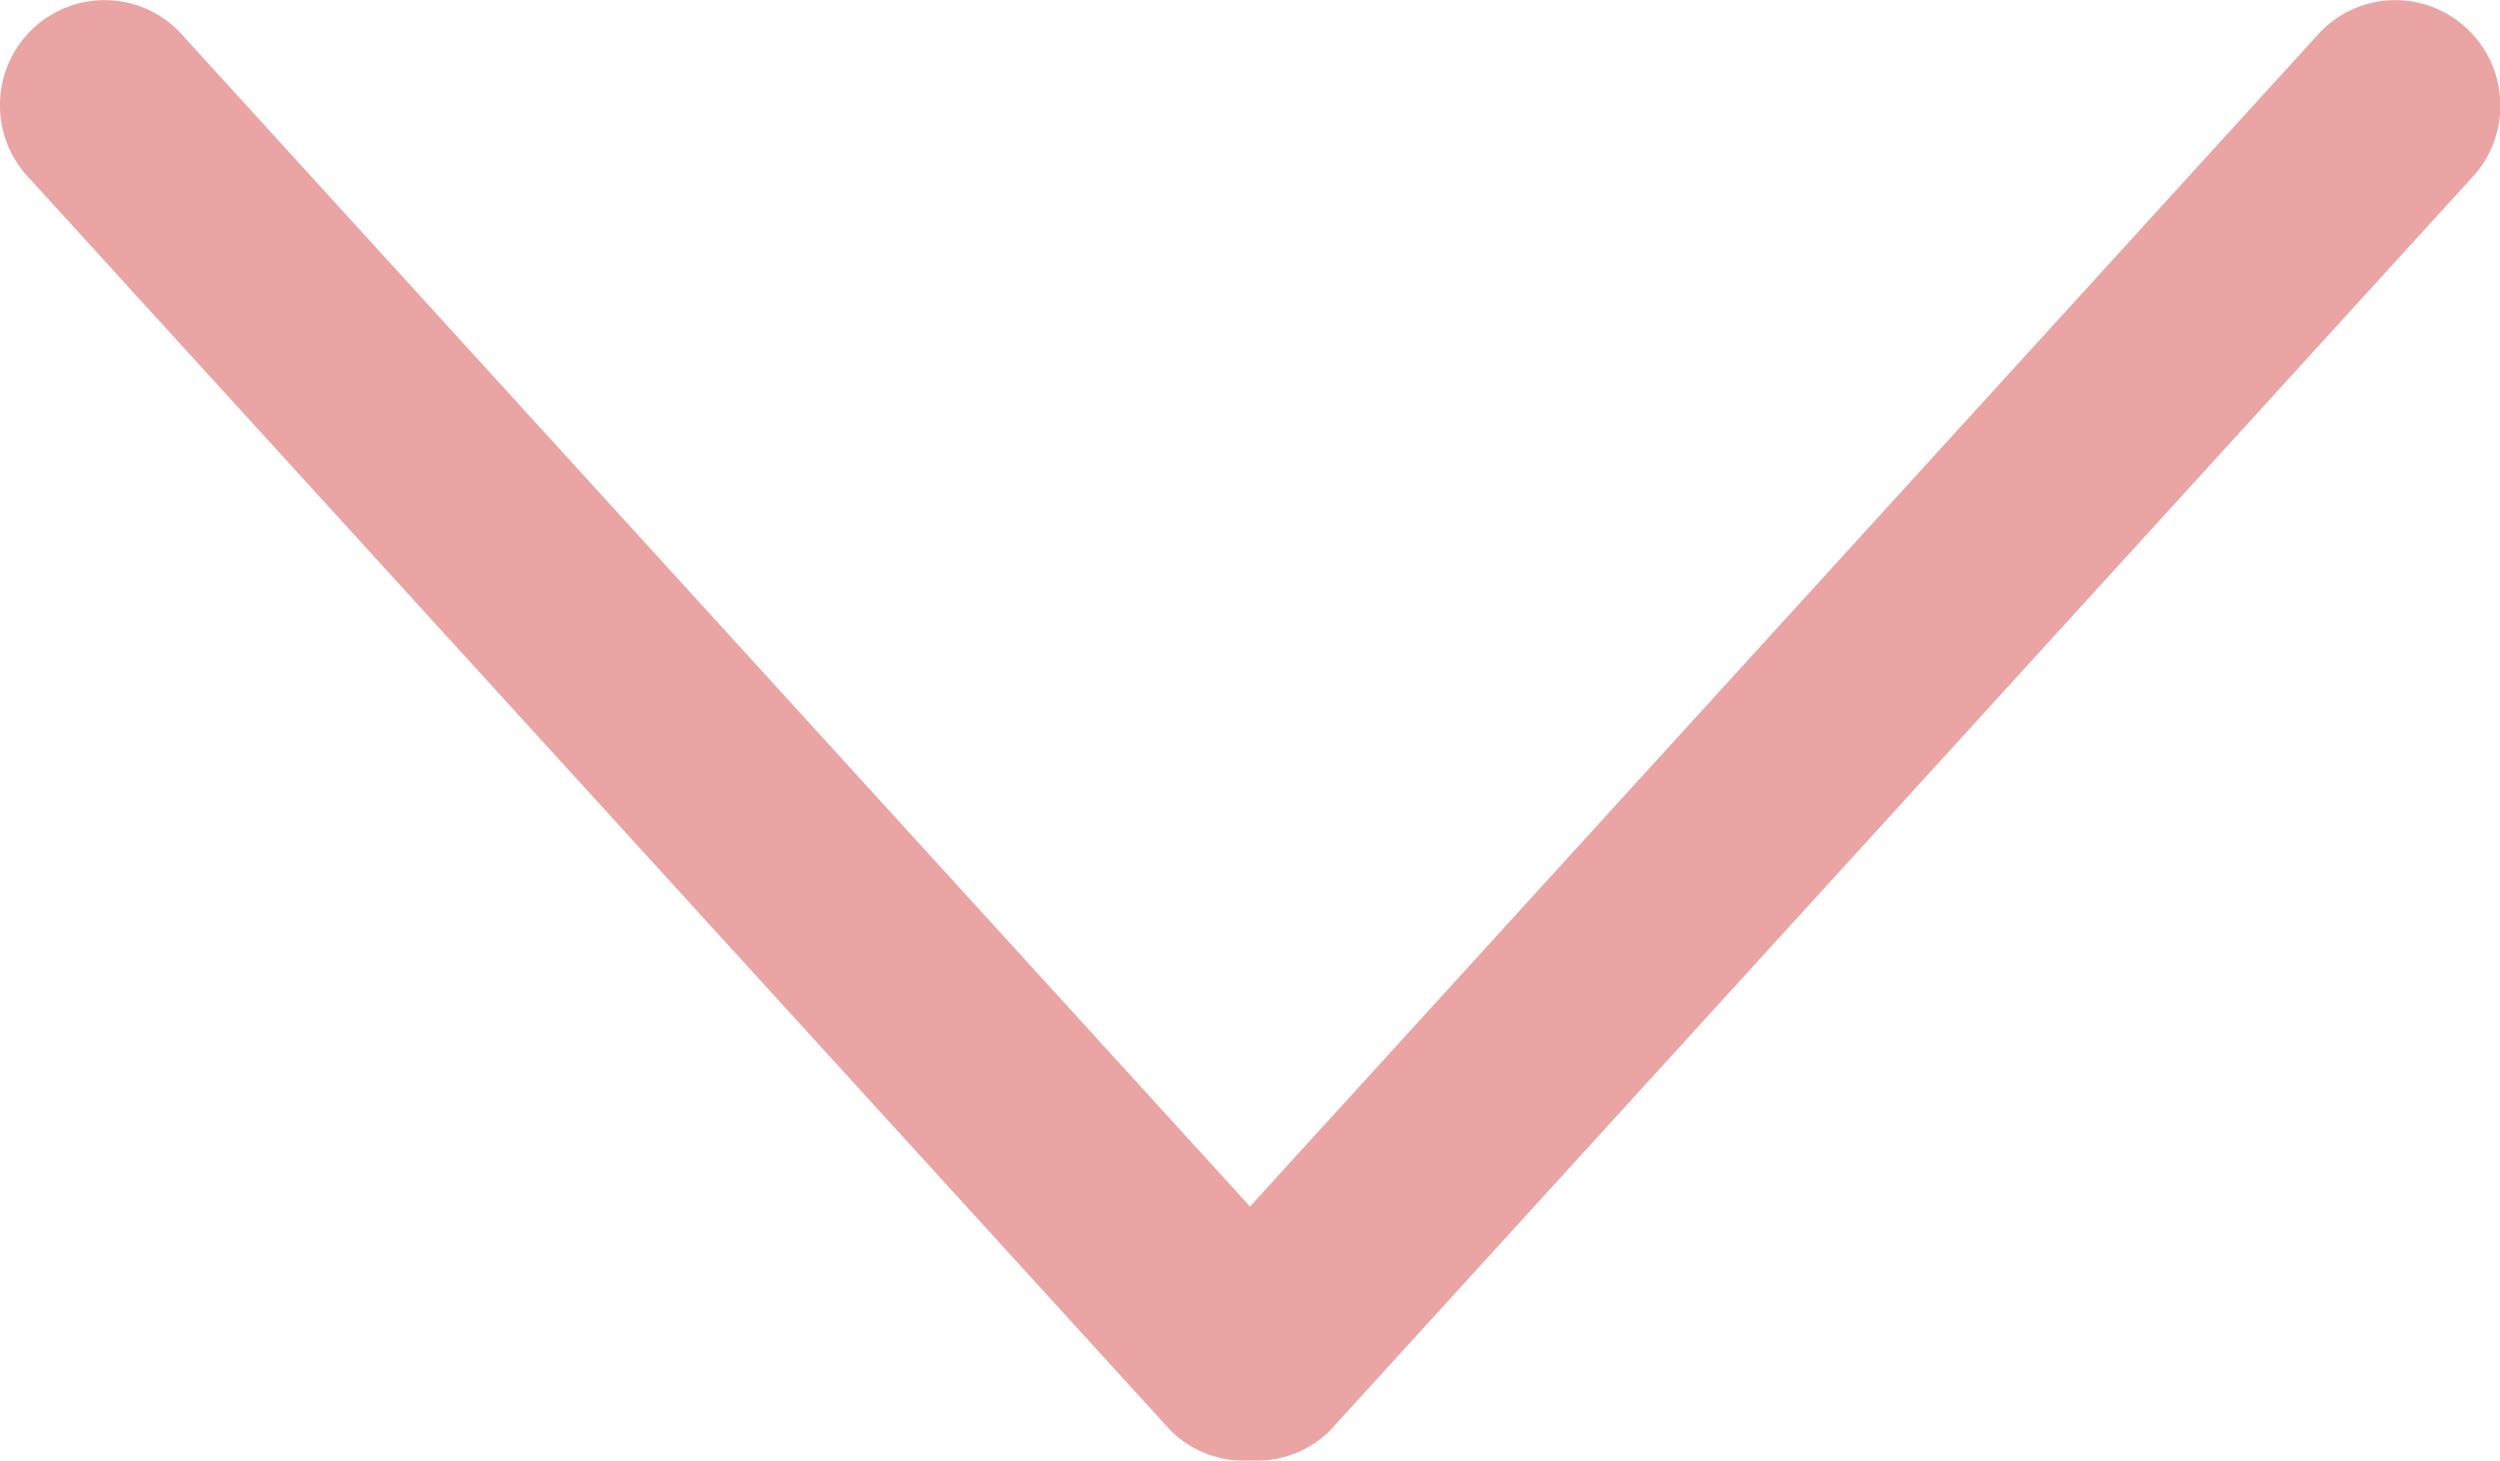
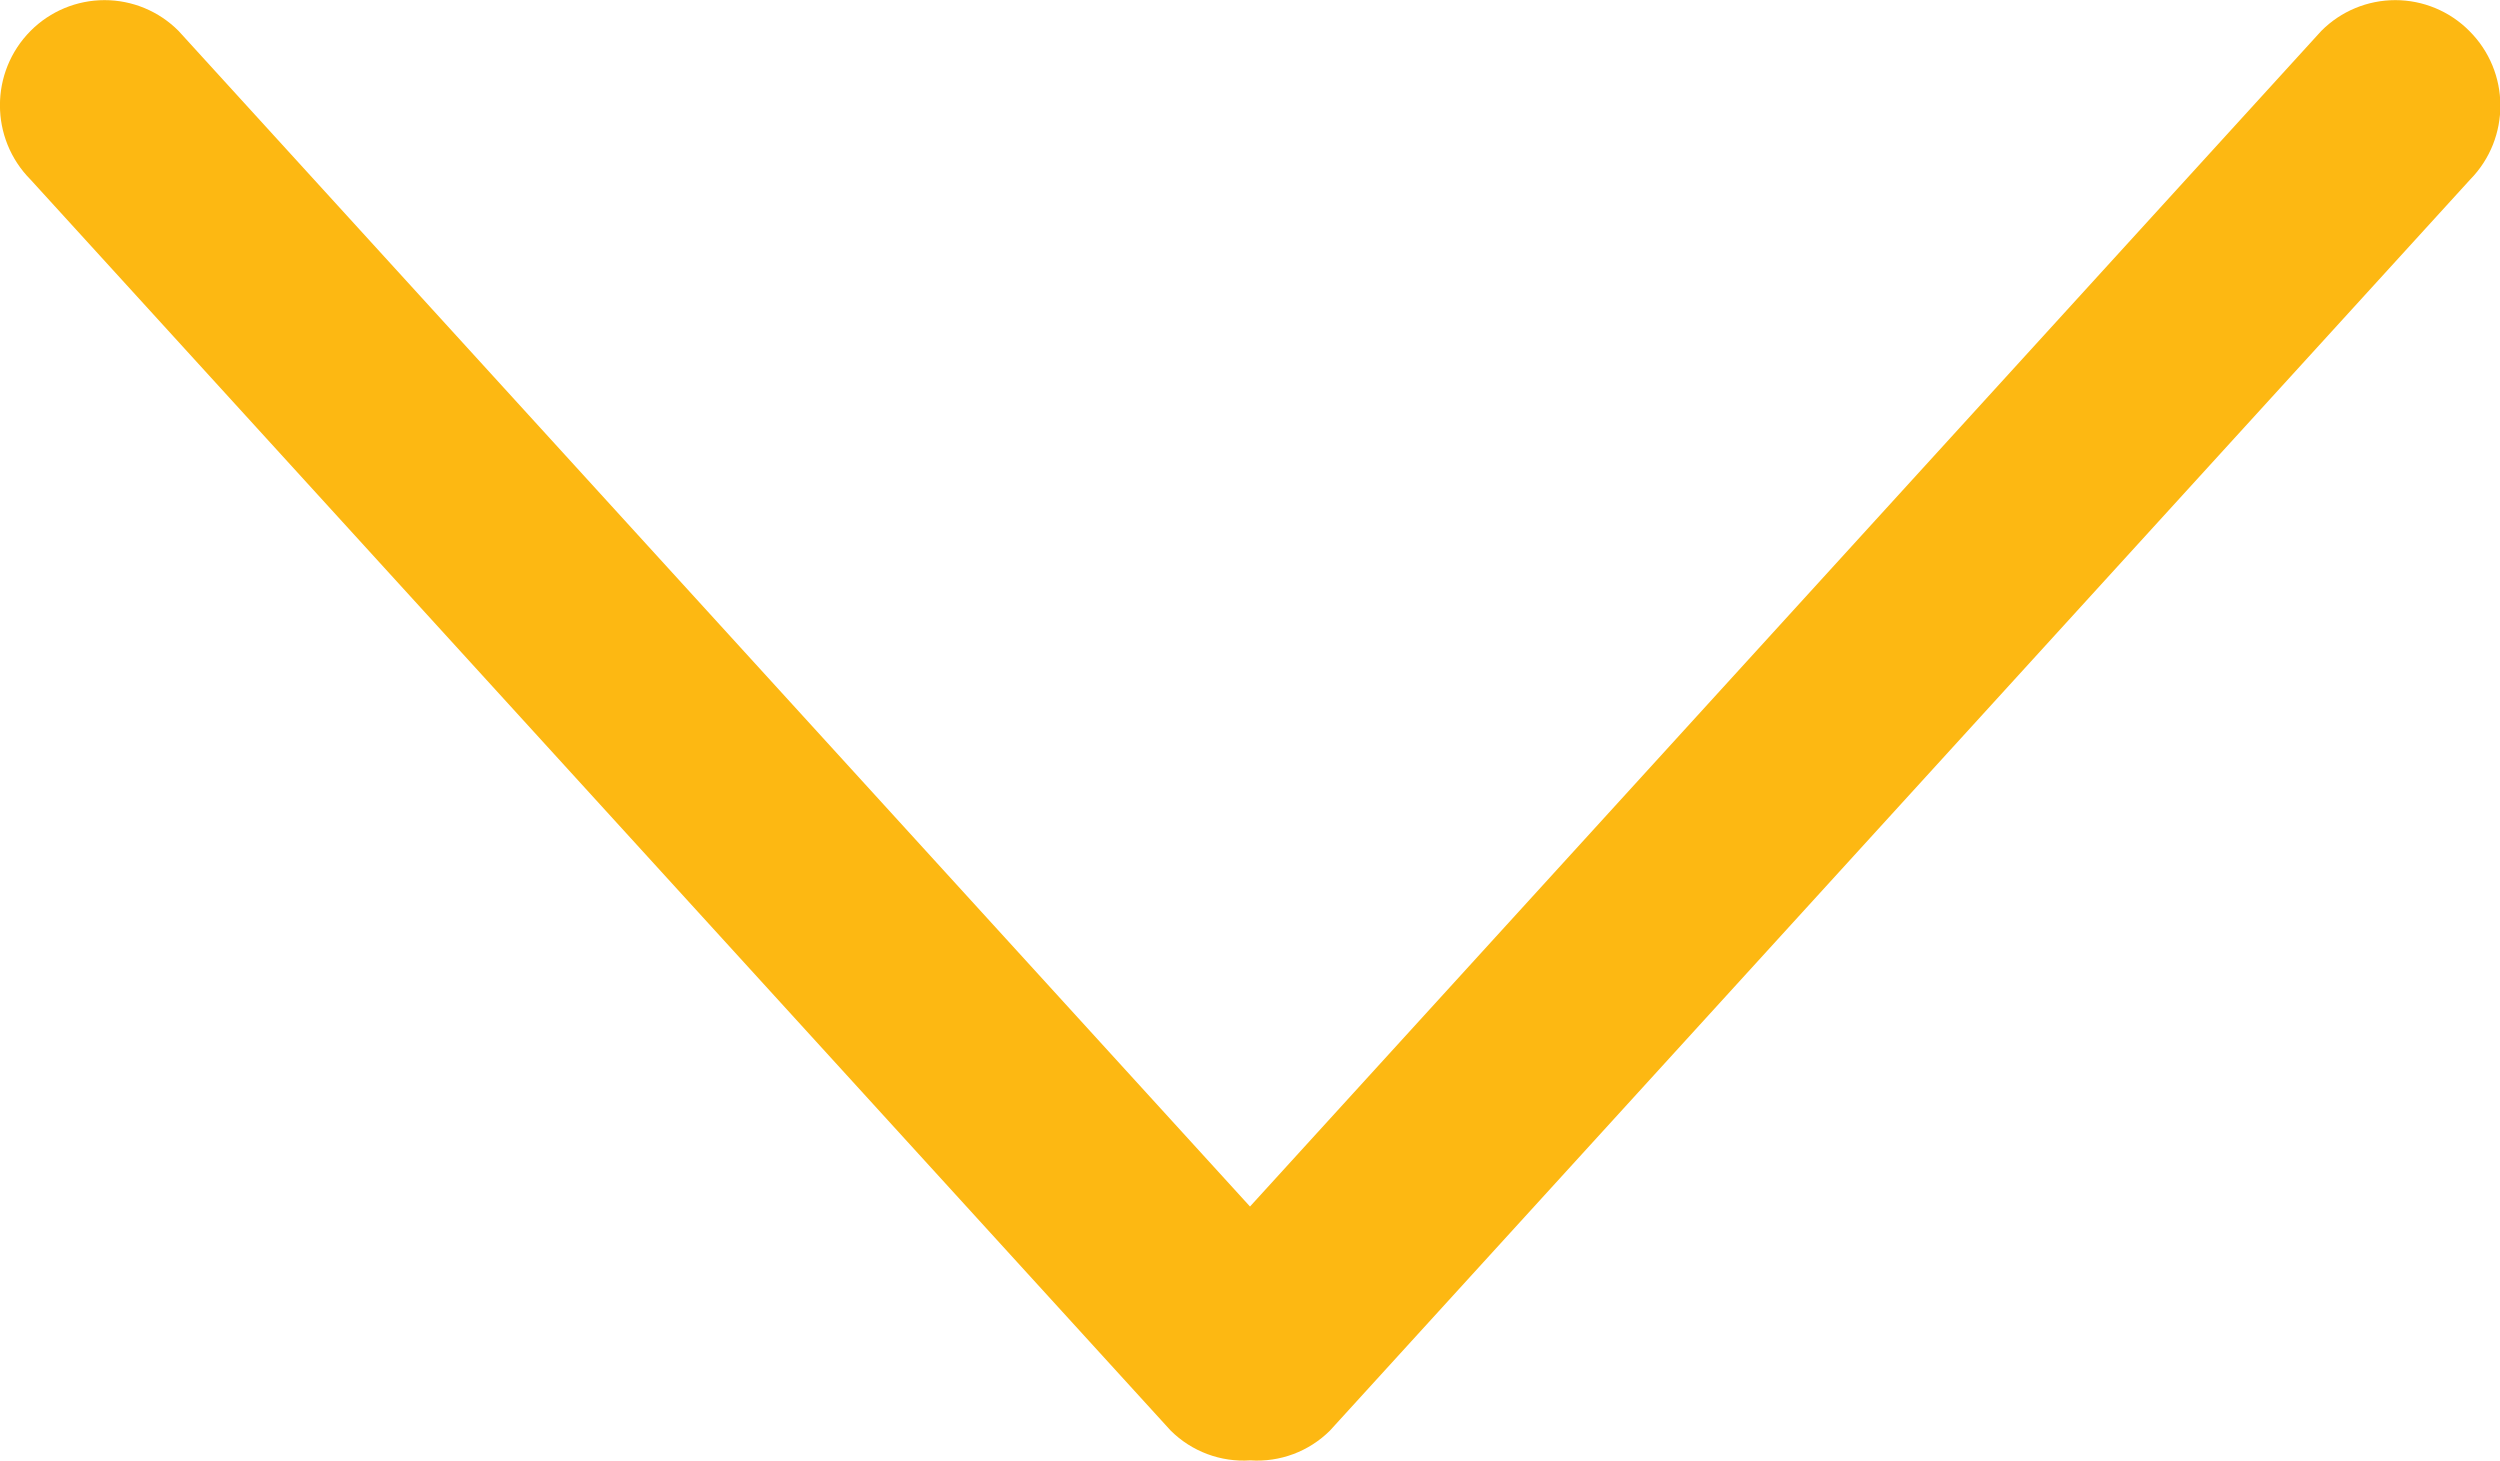
<svg xmlns="http://www.w3.org/2000/svg" width="15.698" height="9.17" viewBox="0 0 15.698 9.17">
  <g id="down-arrow" transform="translate(0 -127.244)">
    <g id="_x31_0_34_" transform="translate(0 127.244)">
      <g id="Group_20" data-name="Group 20">
-         <path id="Path_24" data-name="Path 24" d="M15.505,127.438a.655.655,0,0,0-.929,0l-6.727,7.382-6.728-7.382a.655.655,0,0,0-.929,0,.663.663,0,0,0,0,.934l7.159,7.855a.648.648,0,0,0,.5.187.647.647,0,0,0,.5-.187l7.16-7.856A.662.662,0,0,0,15.505,127.438Z" transform="translate(0 -127.244)" fill="#eaa4a4" />
+         <path id="Path_24" data-name="Path 24" d="M15.505,127.438a.655.655,0,0,0-.929,0l-6.727,7.382-6.728-7.382a.655.655,0,0,0-.929,0,.663.663,0,0,0,0,.934l7.159,7.855a.648.648,0,0,0,.5.187.647.647,0,0,0,.5-.187l7.16-7.856A.662.662,0,0,0,15.505,127.438Z" transform="translate(0 -127.244)" fill="#fdb812" />
      </g>
    </g>
  </g>
</svg>
